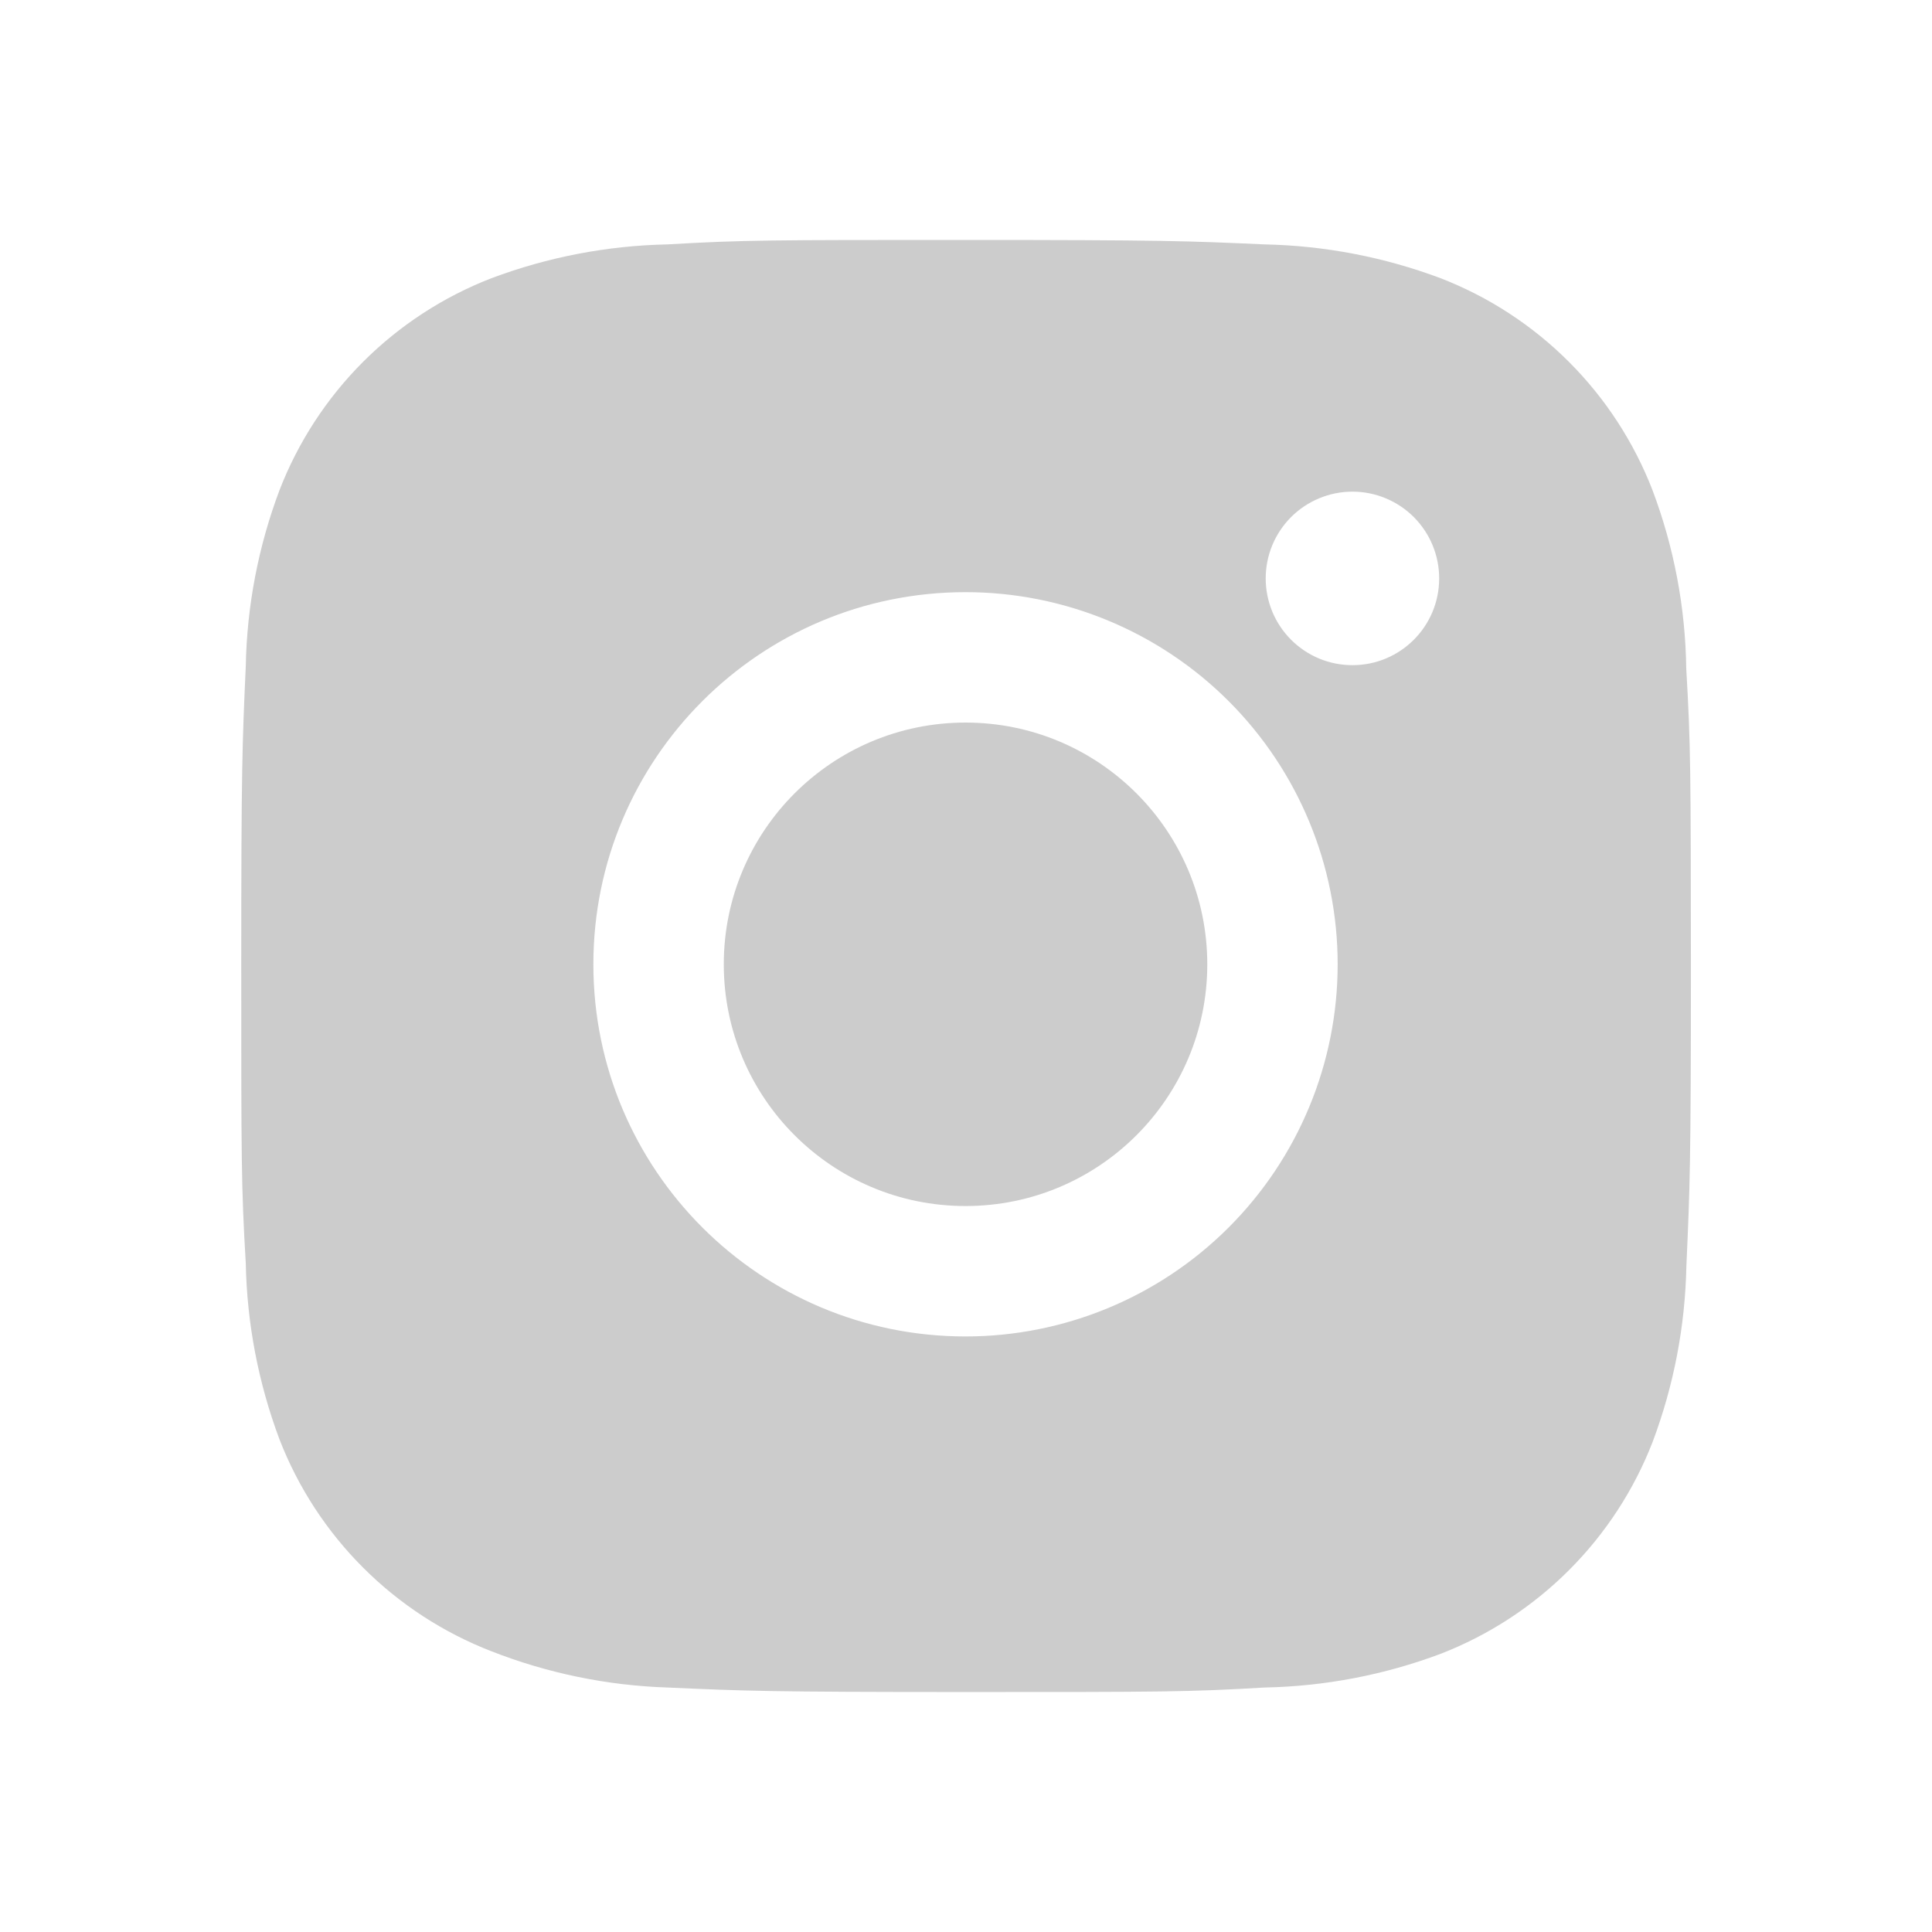
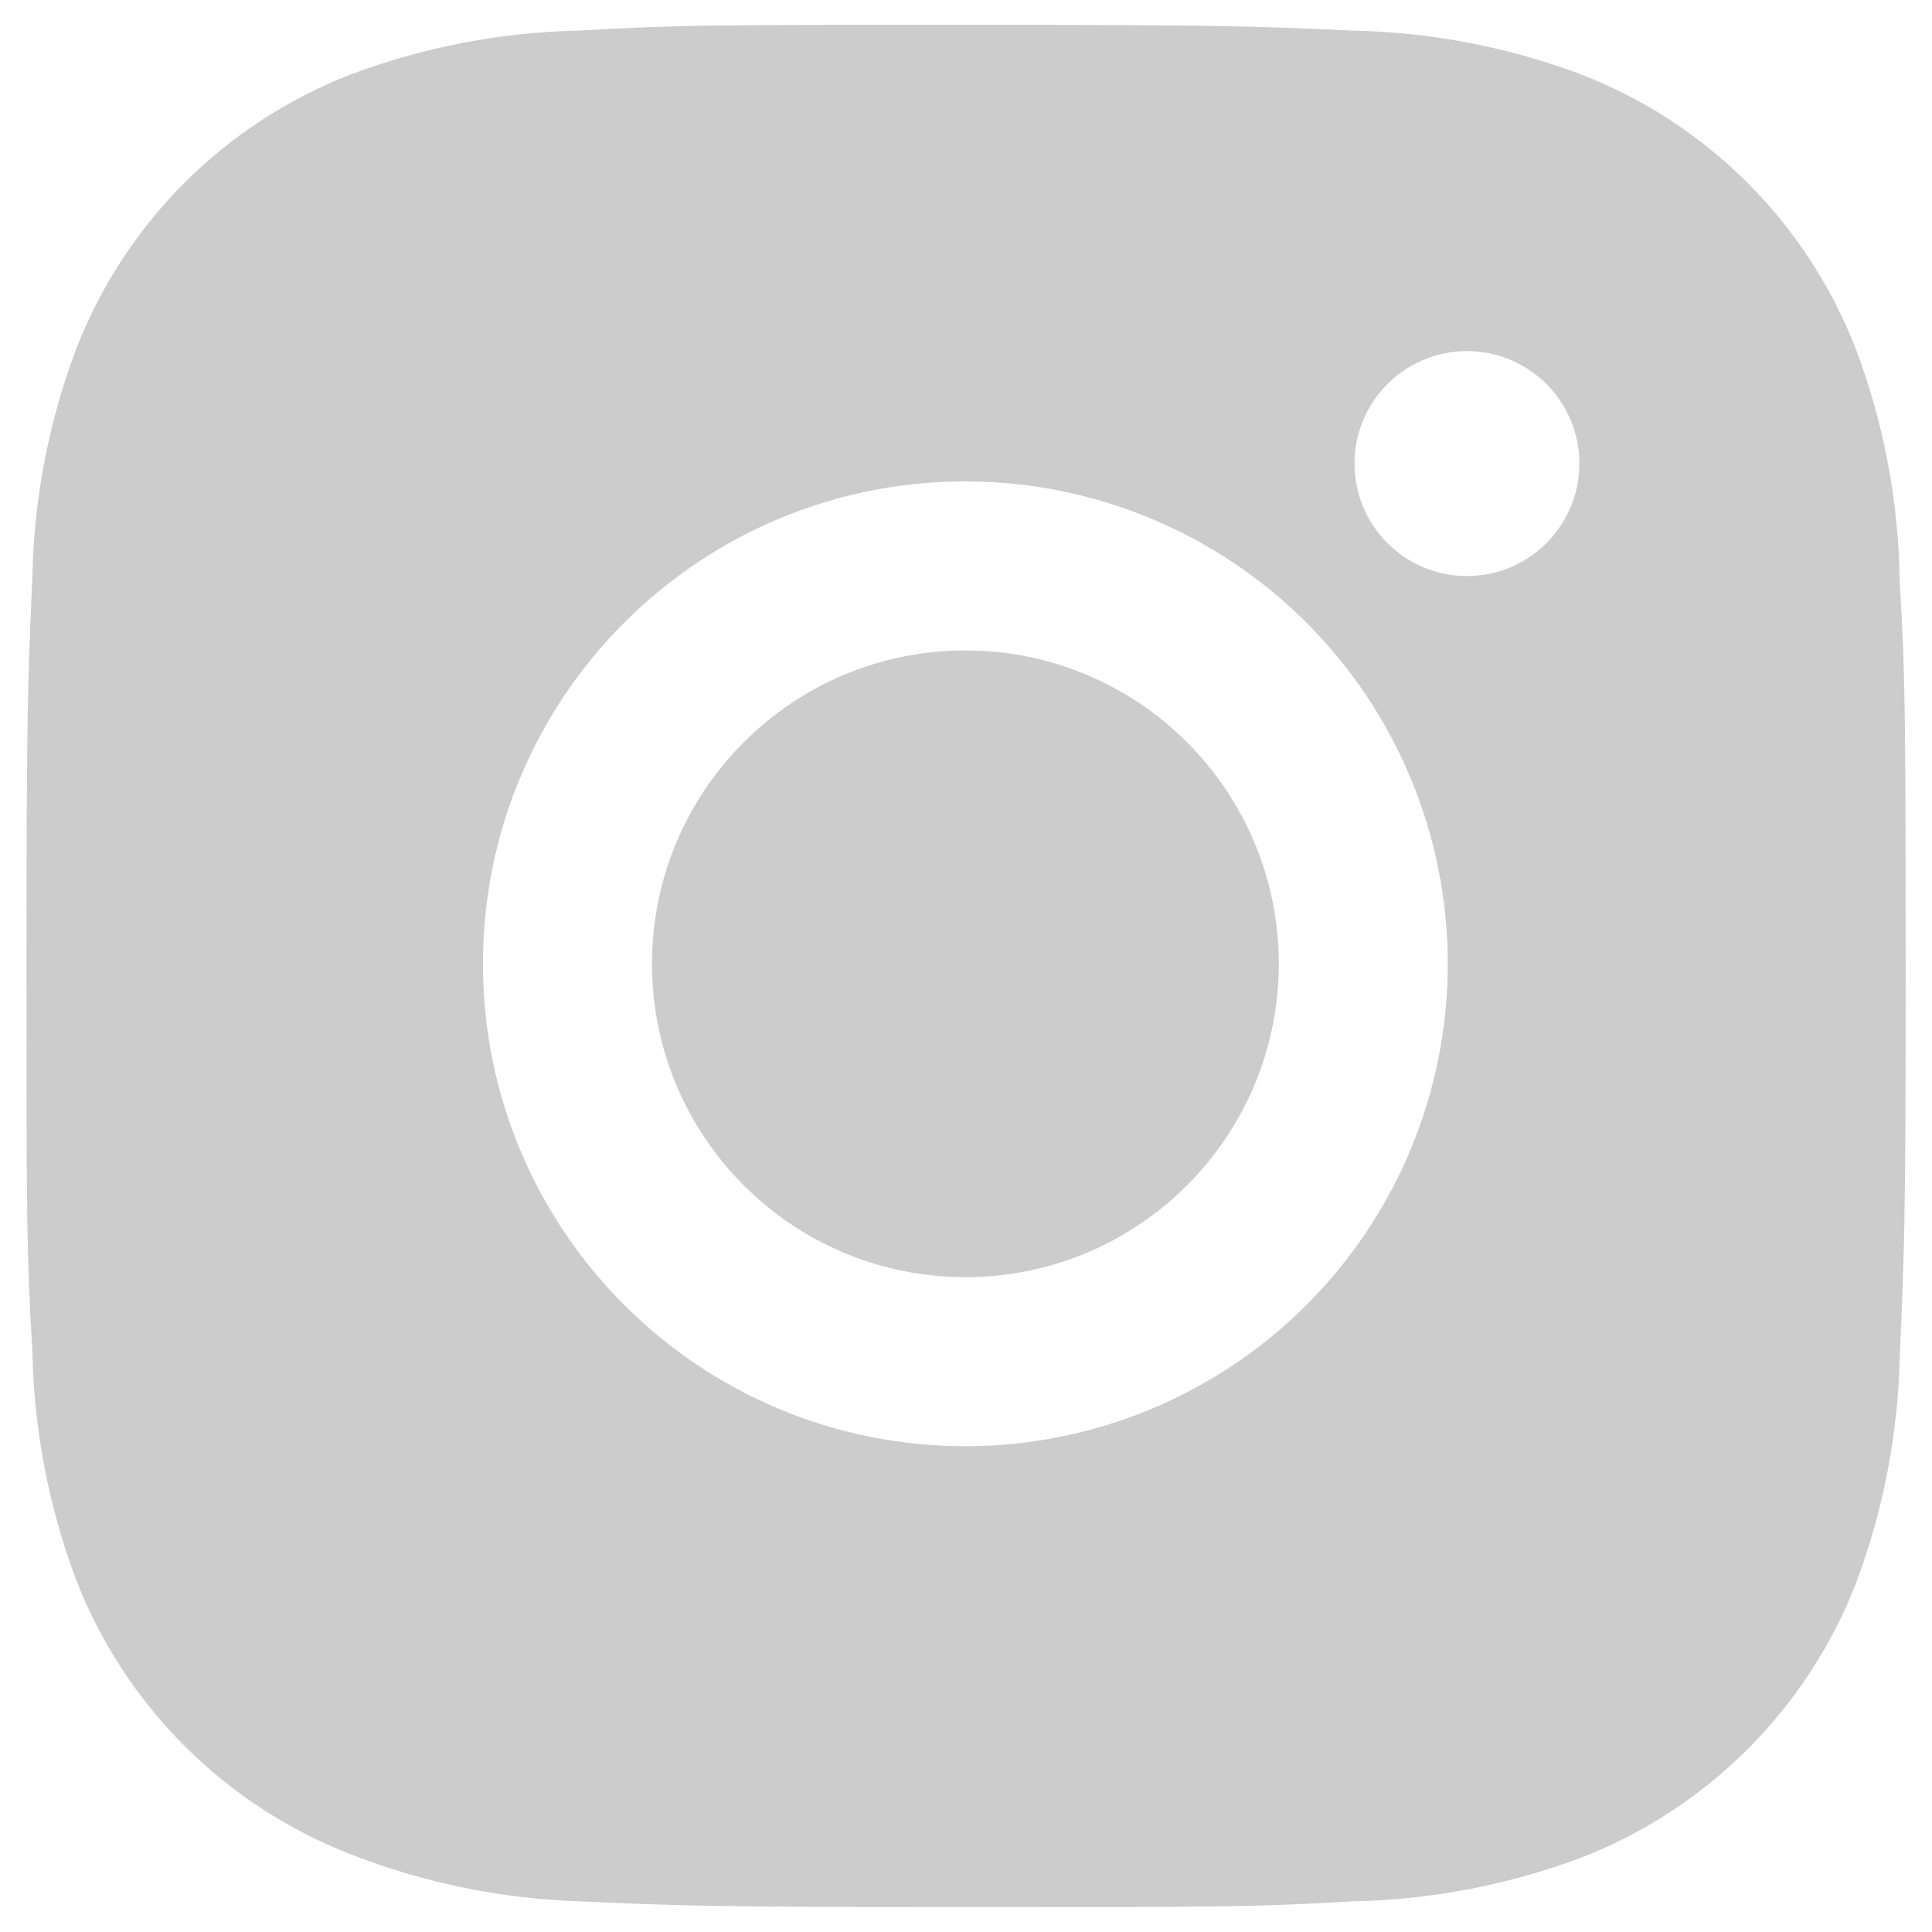
- <svg xmlns="http://www.w3.org/2000/svg" width="70" height="70" viewBox="0 0 70 70" fill="none">
-   <path d="M61.096 24.223C61.066 22.014 60.653 19.827 59.873 17.759C59.198 16.016 58.166 14.432 56.844 13.11C55.521 11.787 53.938 10.755 52.194 10.08C50.153 9.314 47.997 8.9 45.818 8.855C43.012 8.729 42.123 8.694 35 8.694C27.878 8.694 26.965 8.694 24.179 8.855C22.001 8.9 19.846 9.314 17.806 10.08C16.062 10.755 14.479 11.787 13.156 13.109C11.834 14.432 10.802 16.015 10.127 17.759C9.359 19.799 8.946 21.954 8.905 24.132C8.779 26.941 8.741 27.831 8.741 34.953C8.741 42.076 8.741 42.986 8.905 45.774C8.948 47.956 9.36 50.108 10.127 52.153C10.803 53.896 11.836 55.48 13.159 56.801C14.481 58.123 16.065 59.154 17.809 59.83C19.843 60.626 21.999 61.07 24.182 61.142C26.991 61.267 27.881 61.305 35.003 61.305C42.126 61.305 43.038 61.305 45.824 61.142C48.003 61.099 50.159 60.686 52.2 59.92C53.943 59.243 55.526 58.211 56.848 56.889C58.171 55.567 59.203 53.984 59.879 52.24C60.646 50.199 61.058 48.046 61.101 45.861C61.227 43.056 61.265 42.166 61.265 35.041C61.259 27.918 61.259 27.014 61.096 24.223ZM34.983 48.422C27.534 48.422 21.499 42.388 21.499 34.939C21.499 27.489 27.534 21.455 34.983 21.455C38.559 21.455 41.988 22.875 44.517 25.404C47.046 27.933 48.466 31.363 48.466 34.939C48.466 38.515 47.046 41.944 44.517 44.473C41.988 47.002 38.559 48.422 34.983 48.422ZM49.003 24.1C48.59 24.101 48.181 24.02 47.799 23.862C47.418 23.704 47.071 23.472 46.779 23.18C46.487 22.888 46.255 22.541 46.097 22.16C45.94 21.778 45.858 21.369 45.859 20.956C45.859 20.543 45.94 20.135 46.098 19.753C46.256 19.372 46.487 19.026 46.779 18.734C47.071 18.442 47.418 18.211 47.799 18.053C48.18 17.895 48.589 17.813 49.002 17.813C49.414 17.813 49.823 17.895 50.204 18.053C50.586 18.211 50.932 18.442 51.224 18.734C51.516 19.026 51.747 19.372 51.905 19.753C52.063 20.135 52.144 20.543 52.144 20.956C52.144 22.695 50.739 24.1 49.003 24.1Z" fill="#CCCCCC" />
-   <path d="M34.983 43.697C39.82 43.697 43.742 39.776 43.742 34.939C43.742 30.101 39.82 26.18 34.983 26.18C30.146 26.18 26.224 30.101 26.224 34.939C26.224 39.776 30.146 43.697 34.983 43.697Z" fill="#CCCCCC" />
+ <svg xmlns="http://www.w3.org/2000/svg" width="54" height="54" viewBox="0 0 54 54" fill="none">
+   <path d="M53.096 16.223C53.066 14.014 52.653 11.827 51.873 9.759C51.198 8.016 50.166 6.432 48.844 5.11C47.521 3.787 45.938 2.756 44.194 2.08C42.153 1.314 39.997 0.9 37.818 0.855C35.012 0.729 34.123 0.694 27 0.694C19.878 0.694 18.965 0.694 16.179 0.855C14.001 0.9 11.846 1.314 9.806 2.08C8.062 2.755 6.479 3.787 5.156 5.109C3.834 6.432 2.802 8.015 2.127 9.759C1.359 11.799 0.946 13.954 0.905 16.132C0.779 18.941 0.741 19.831 0.741 26.953C0.741 34.076 0.741 34.986 0.905 37.774C0.948 39.956 1.36 42.108 2.127 44.153C2.803 45.896 3.836 47.48 5.159 48.801C6.481 50.123 8.065 51.154 9.809 51.83C11.844 52.626 13.999 53.07 16.182 53.142C18.991 53.267 19.881 53.305 27.003 53.305C34.126 53.305 35.038 53.305 37.824 53.142C40.003 53.099 42.159 52.686 44.2 51.92C45.943 51.243 47.526 50.211 48.848 48.889C50.171 47.567 51.203 45.984 51.879 44.24C52.646 42.199 53.058 40.046 53.101 37.861C53.227 35.056 53.265 34.166 53.265 27.041C53.259 19.918 53.259 19.014 53.096 16.223ZM26.983 40.422C19.534 40.422 13.499 34.388 13.499 26.939C13.499 19.489 19.534 13.455 26.983 13.455C30.559 13.455 33.988 14.876 36.517 17.404C39.046 19.933 40.466 23.363 40.466 26.939C40.466 30.515 39.046 33.944 36.517 36.473C33.988 39.002 30.559 40.422 26.983 40.422ZM41.003 16.1C40.59 16.101 40.181 16.02 39.799 15.862C39.418 15.704 39.071 15.472 38.779 15.18C38.487 14.888 38.255 14.541 38.097 14.16C37.94 13.778 37.858 13.369 37.859 12.956C37.859 12.543 37.94 12.135 38.098 11.754C38.256 11.372 38.487 11.026 38.779 10.734C39.071 10.442 39.418 10.211 39.799 10.053C40.18 9.895 40.589 9.813 41.002 9.813C41.414 9.813 41.823 9.895 42.204 10.053C42.586 10.211 42.932 10.442 43.224 10.734C43.516 11.026 43.747 11.372 43.905 11.754C44.063 12.135 44.144 12.543 44.144 12.956C44.144 14.694 42.739 16.1 41.003 16.1Z" fill="#CCCCCC" />
+   <path d="M26.983 35.697C31.82 35.697 35.742 31.776 35.742 26.939C35.742 22.101 31.82 18.18 26.983 18.18C22.146 18.18 18.224 22.101 18.224 26.939C18.224 31.776 22.146 35.697 26.983 35.697Z" fill="#CCCCCC" />
</svg>
